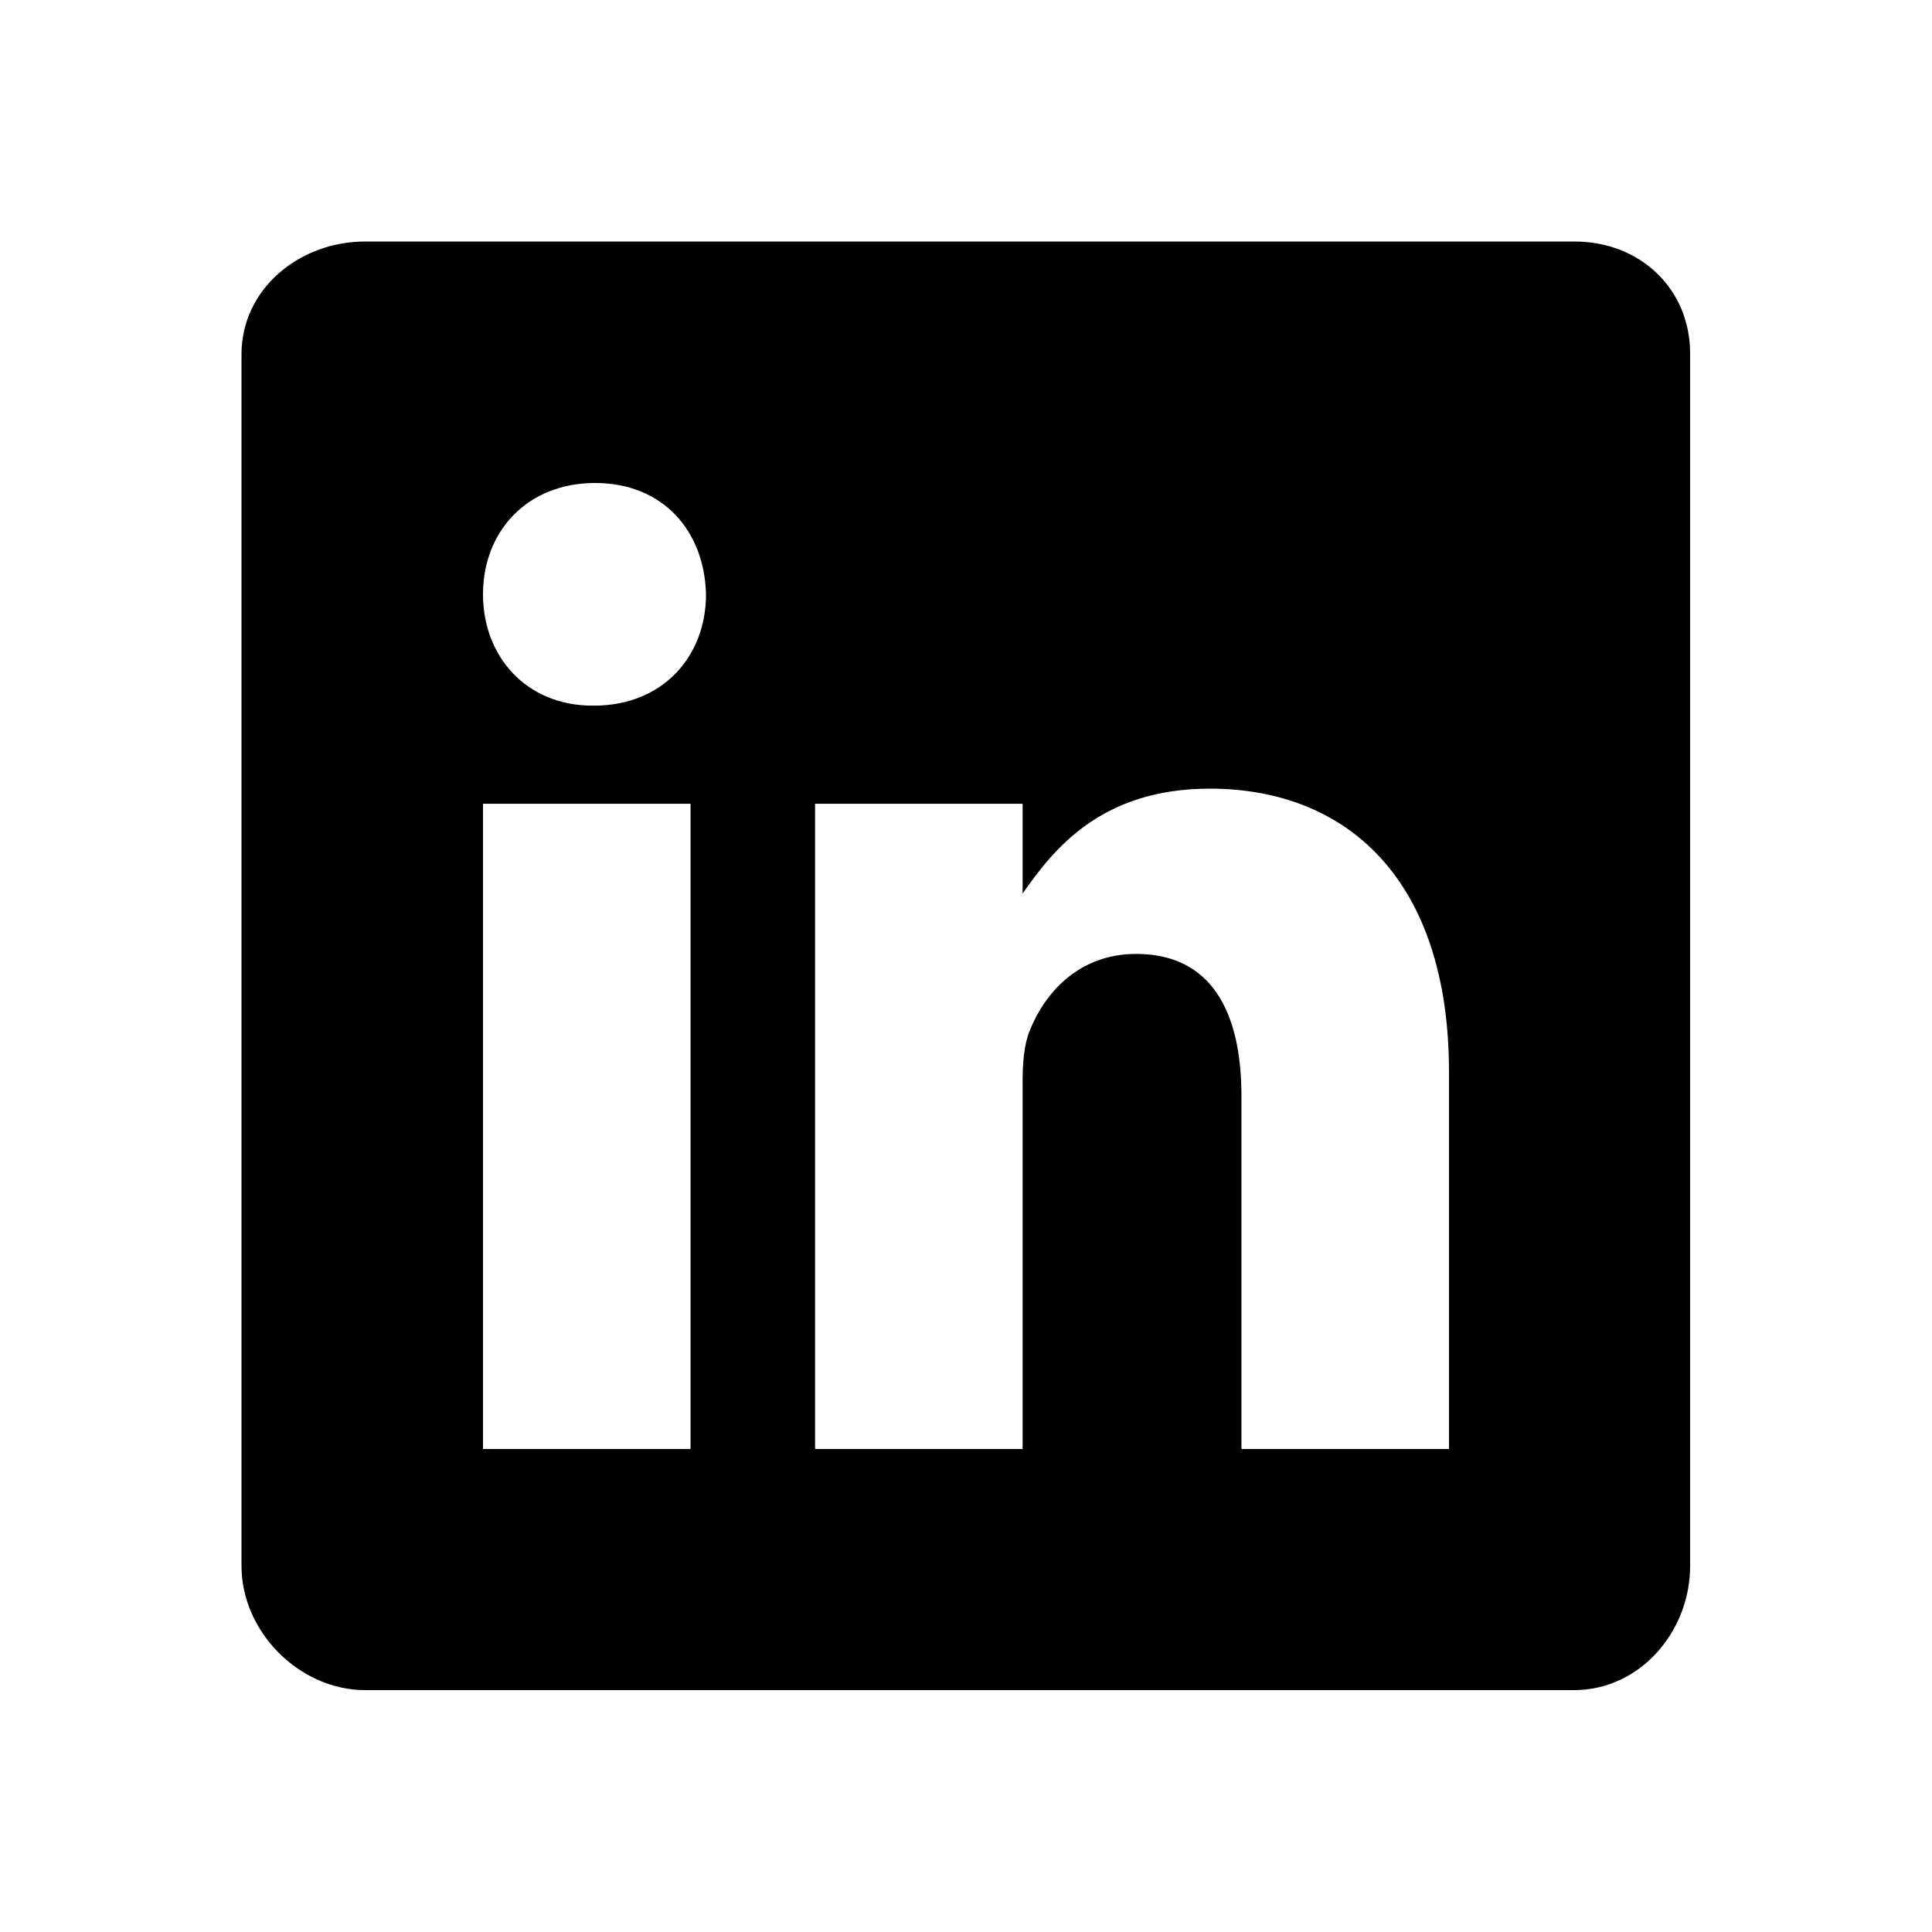
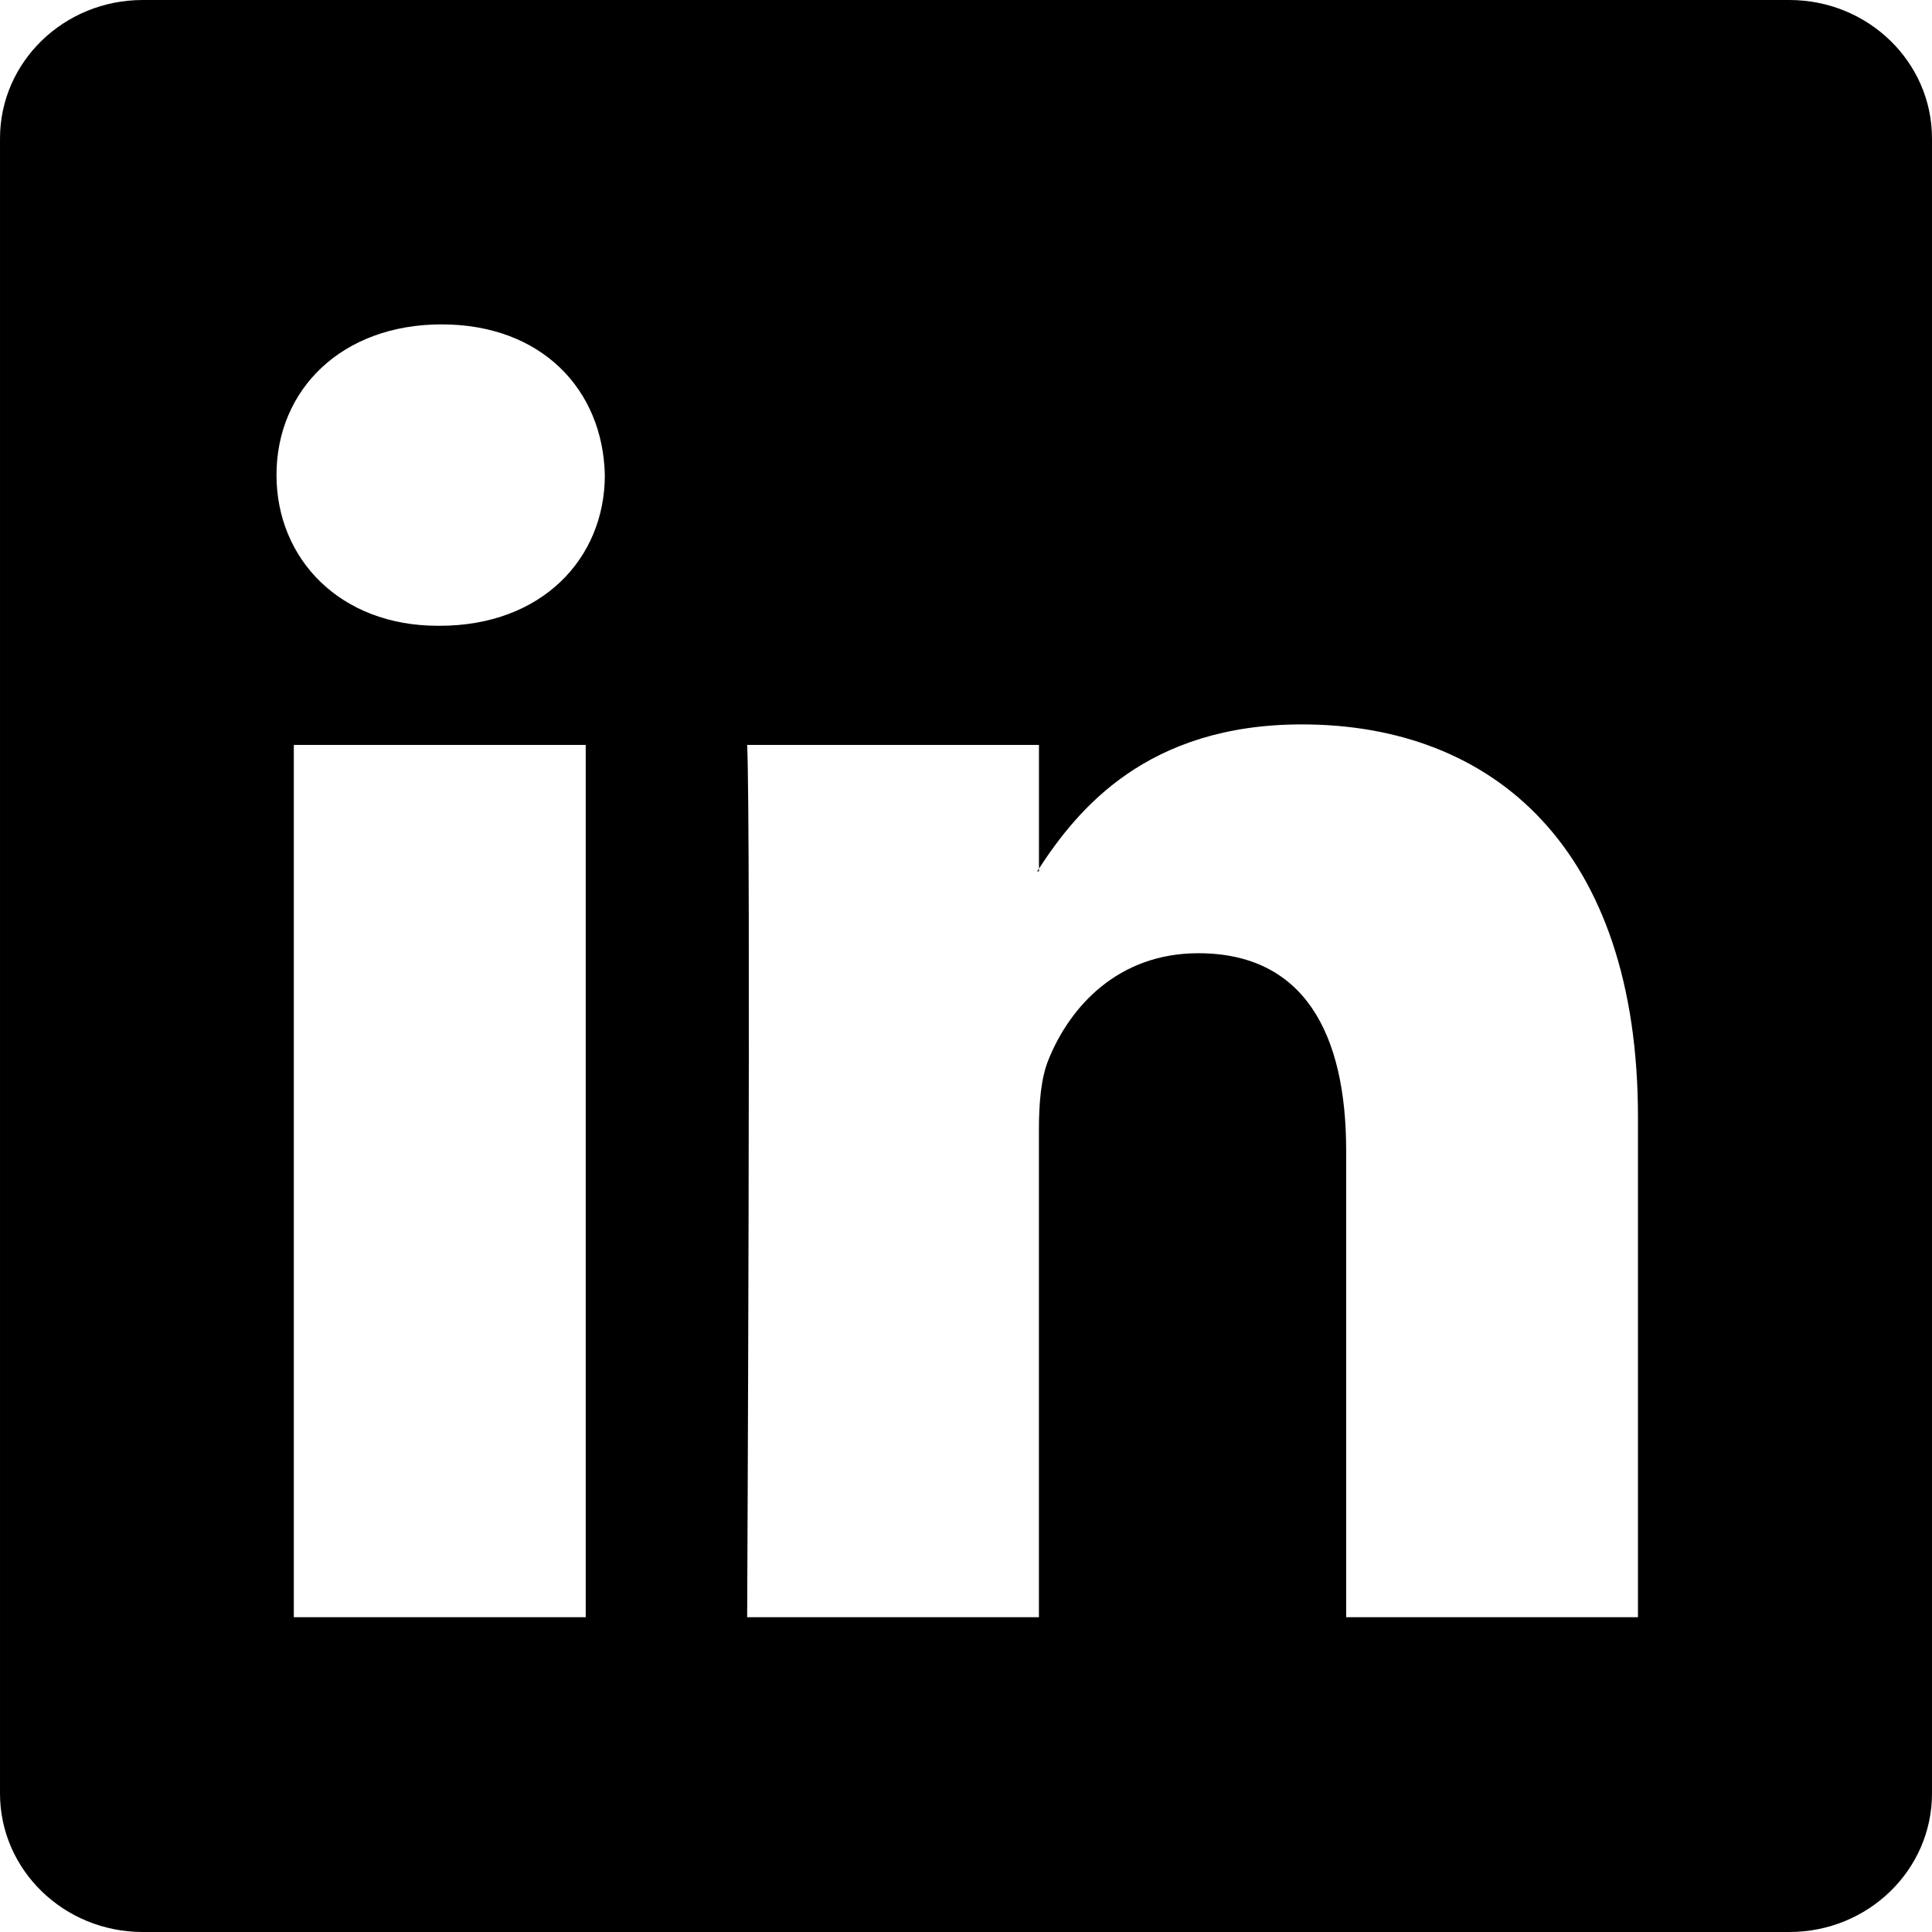
- <svg xmlns="http://www.w3.org/2000/svg" version="1.1" id="Layer_1" x="0px" y="0px" width="512px" height="512px" viewBox="0 0 512 512" xml:space="preserve">
+ <svg xmlns="http://www.w3.org/2000/svg" version="1.1" id="Capa_1" x="0px" y="0px" width="430.117px" height="430.118px" viewBox="0 0 430.117 430.118" style="enable-background:new 0 0 430.117 430.118;" xml:space="preserve">
  <g>
-     <path d="M417.2,64H96.8C79.3,64,64,76.6,64,93.9v321.1c0,17.4,15.3,32.9,32.8,32.9h320.3c17.6,0,30.8-15.6,30.8-32.9V93.9   C448,76.6,434.7,64,417.2,64z M183,384h-55V213h55V384z M157.4,187H157c-17.6,0-29-13.1-29-29.5c0-16.7,11.7-29.5,29.7-29.5   c18,0,29,12.7,29.4,29.5C187.1,173.9,175.7,187,157.4,187z M384,384h-55v-93.5c0-22.4-8-37.7-27.9-37.7   c-15.2,0-24.2,10.3-28.2,20.3c-1.5,3.6-1.9,8.5-1.9,13.5V384h-55V213h55v23.8c8-11.4,20.5-27.8,49.6-27.8   c36.1,0,63.4,23.8,63.4,75.1V384z" />
+     <path id="LinkedIn__x28_alt_x29_" d="M398.355,0H31.782C14.229,0,0.002,13.793,0.002,30.817v368.471   c0,17.025,14.232,30.83,31.78,30.83h366.573c17.549,0,31.76-13.814,31.76-30.83V30.817C430.115,13.798,415.904,0,398.355,0z    M130.4,360.038H65.413V165.845H130.4V360.038z M97.913,139.315h-0.437c-21.793,0-35.92-14.904-35.92-33.563   c0-19.035,14.542-33.535,36.767-33.535c22.227,0,35.899,14.496,36.331,33.535C134.654,124.415,120.555,139.315,97.913,139.315z    M364.659,360.038h-64.966V256.138c0-26.107-9.413-43.921-32.907-43.921c-17.973,0-28.642,12.018-33.327,23.621   c-1.736,4.144-2.166,9.94-2.166,15.728v108.468h-64.954c0,0,0.85-175.979,0-194.192h64.964v27.531   c8.624-13.229,24.035-32.1,58.534-32.1c42.76,0,74.822,27.739,74.822,87.414V360.038z M230.883,193.99   c0.111-0.182,0.266-0.401,0.42-0.614v0.614H230.883z" />
  </g>
</svg>
